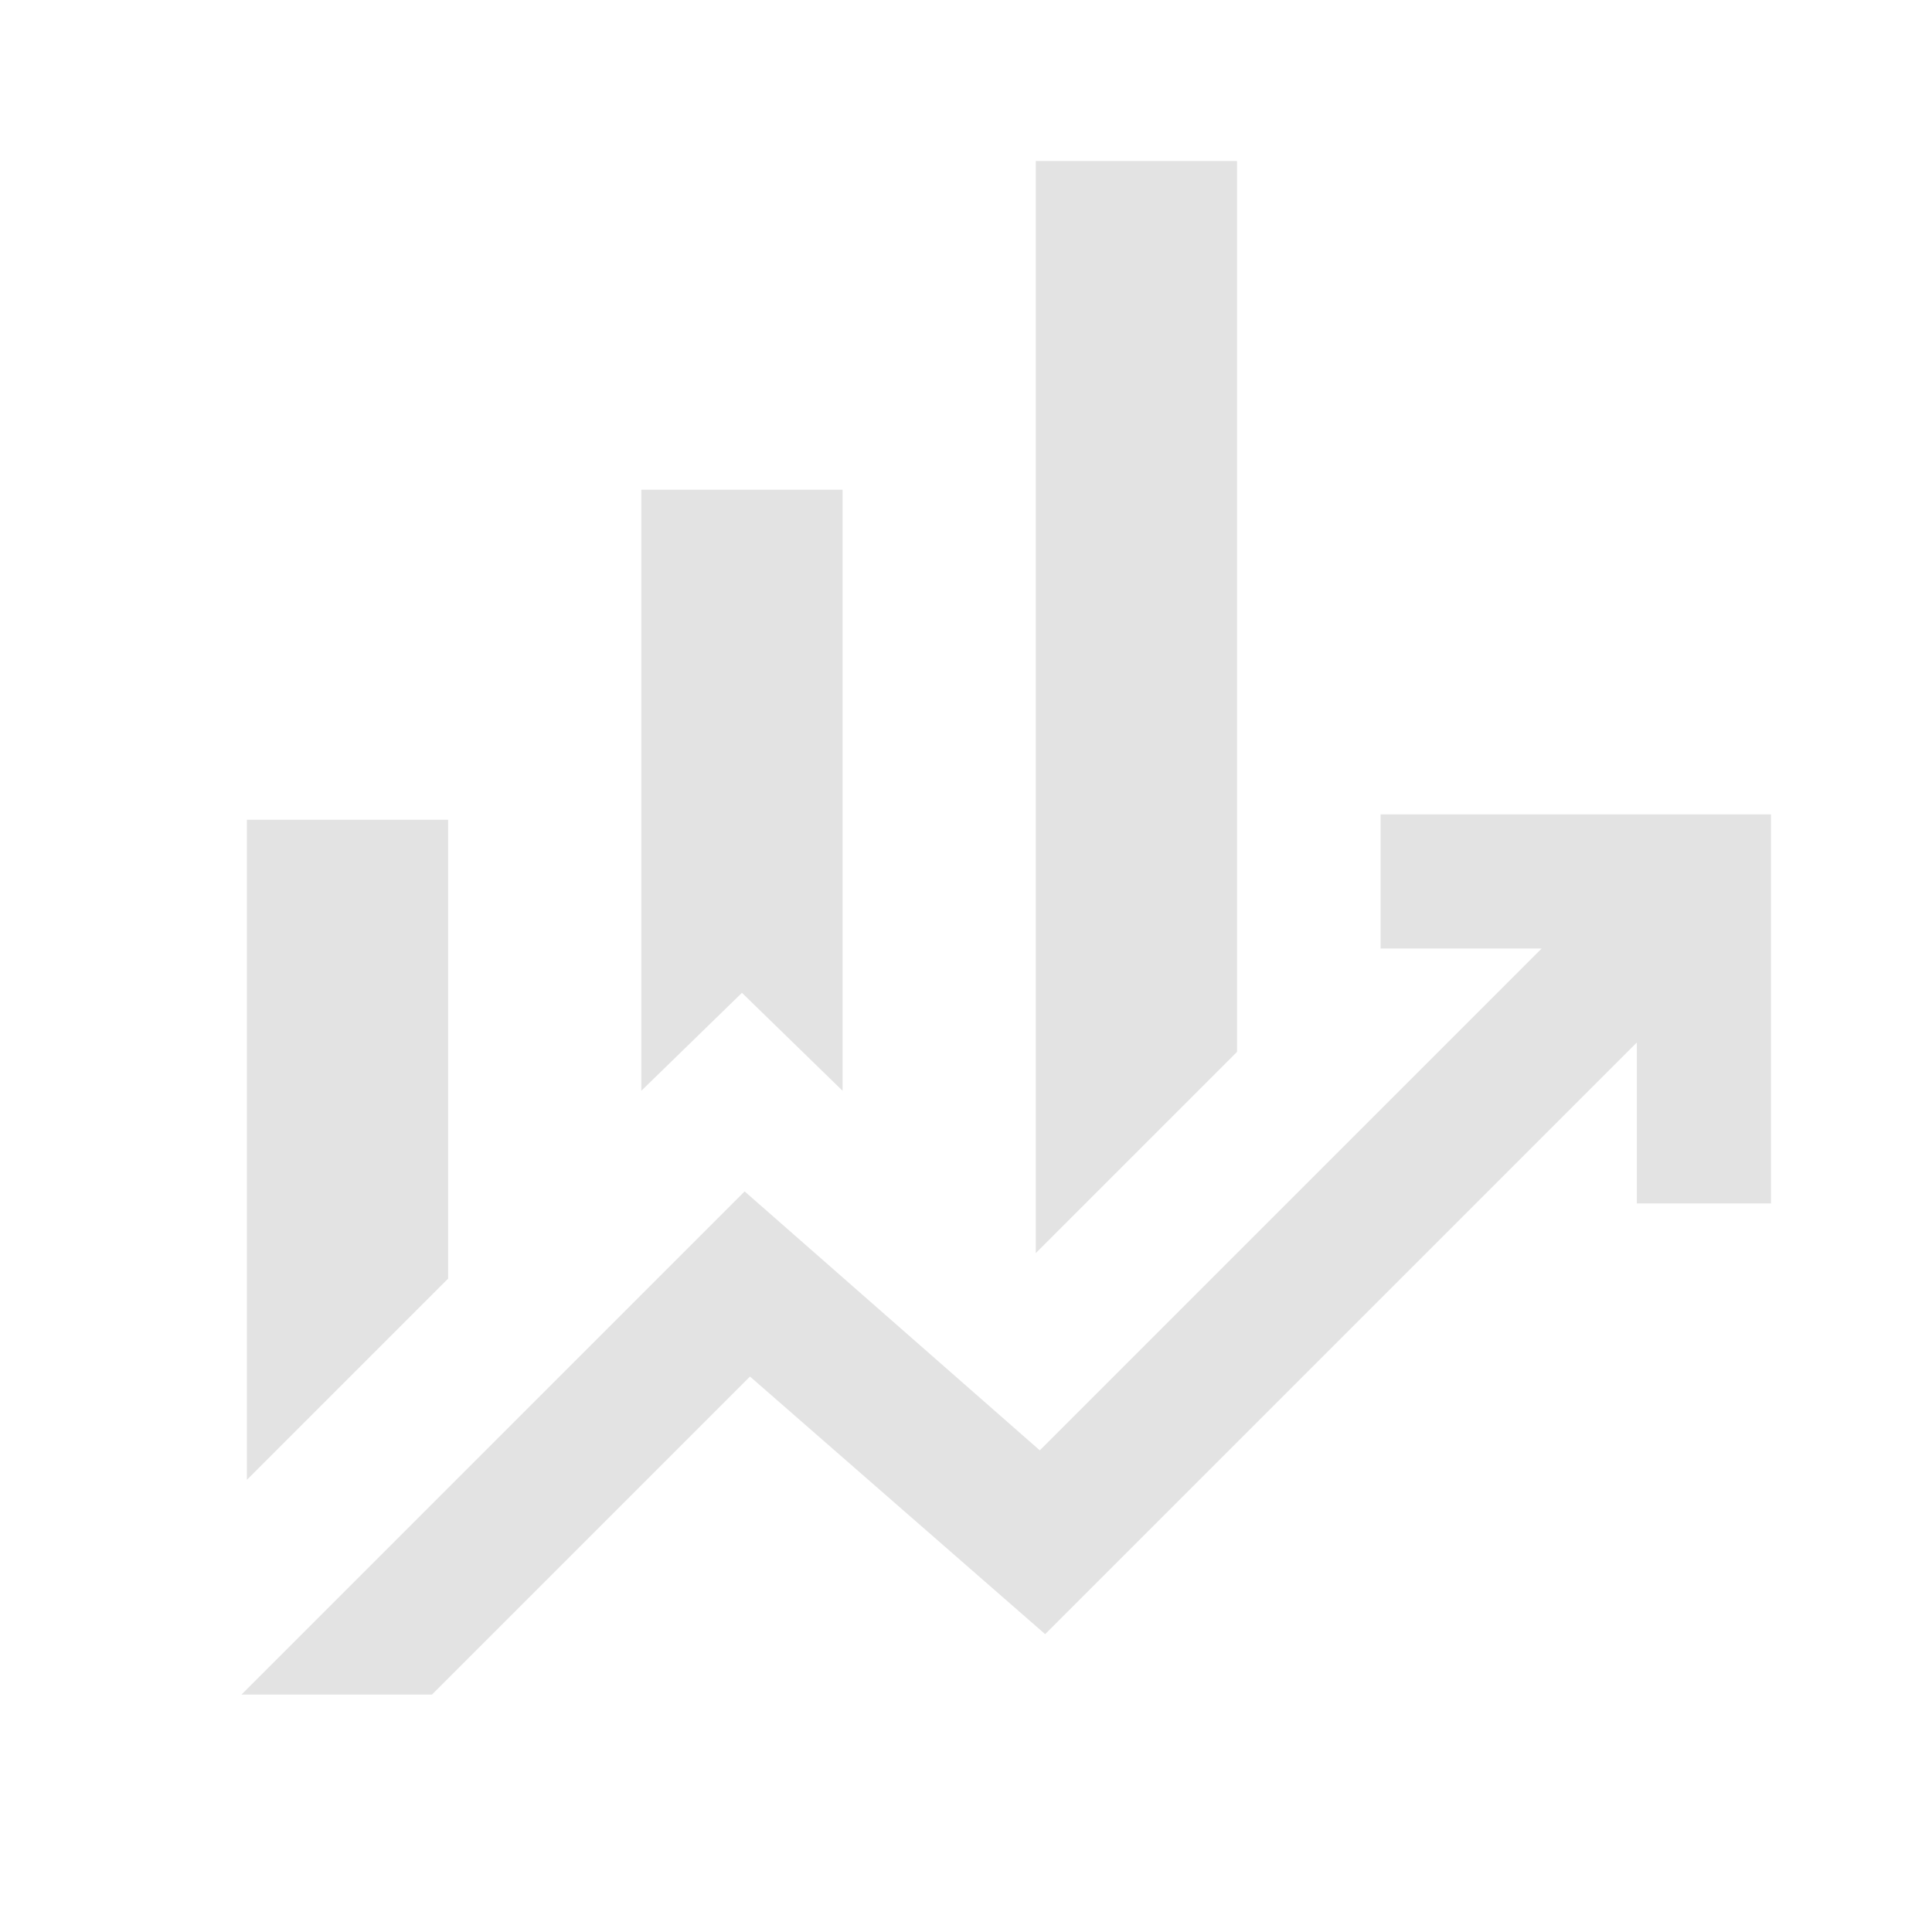
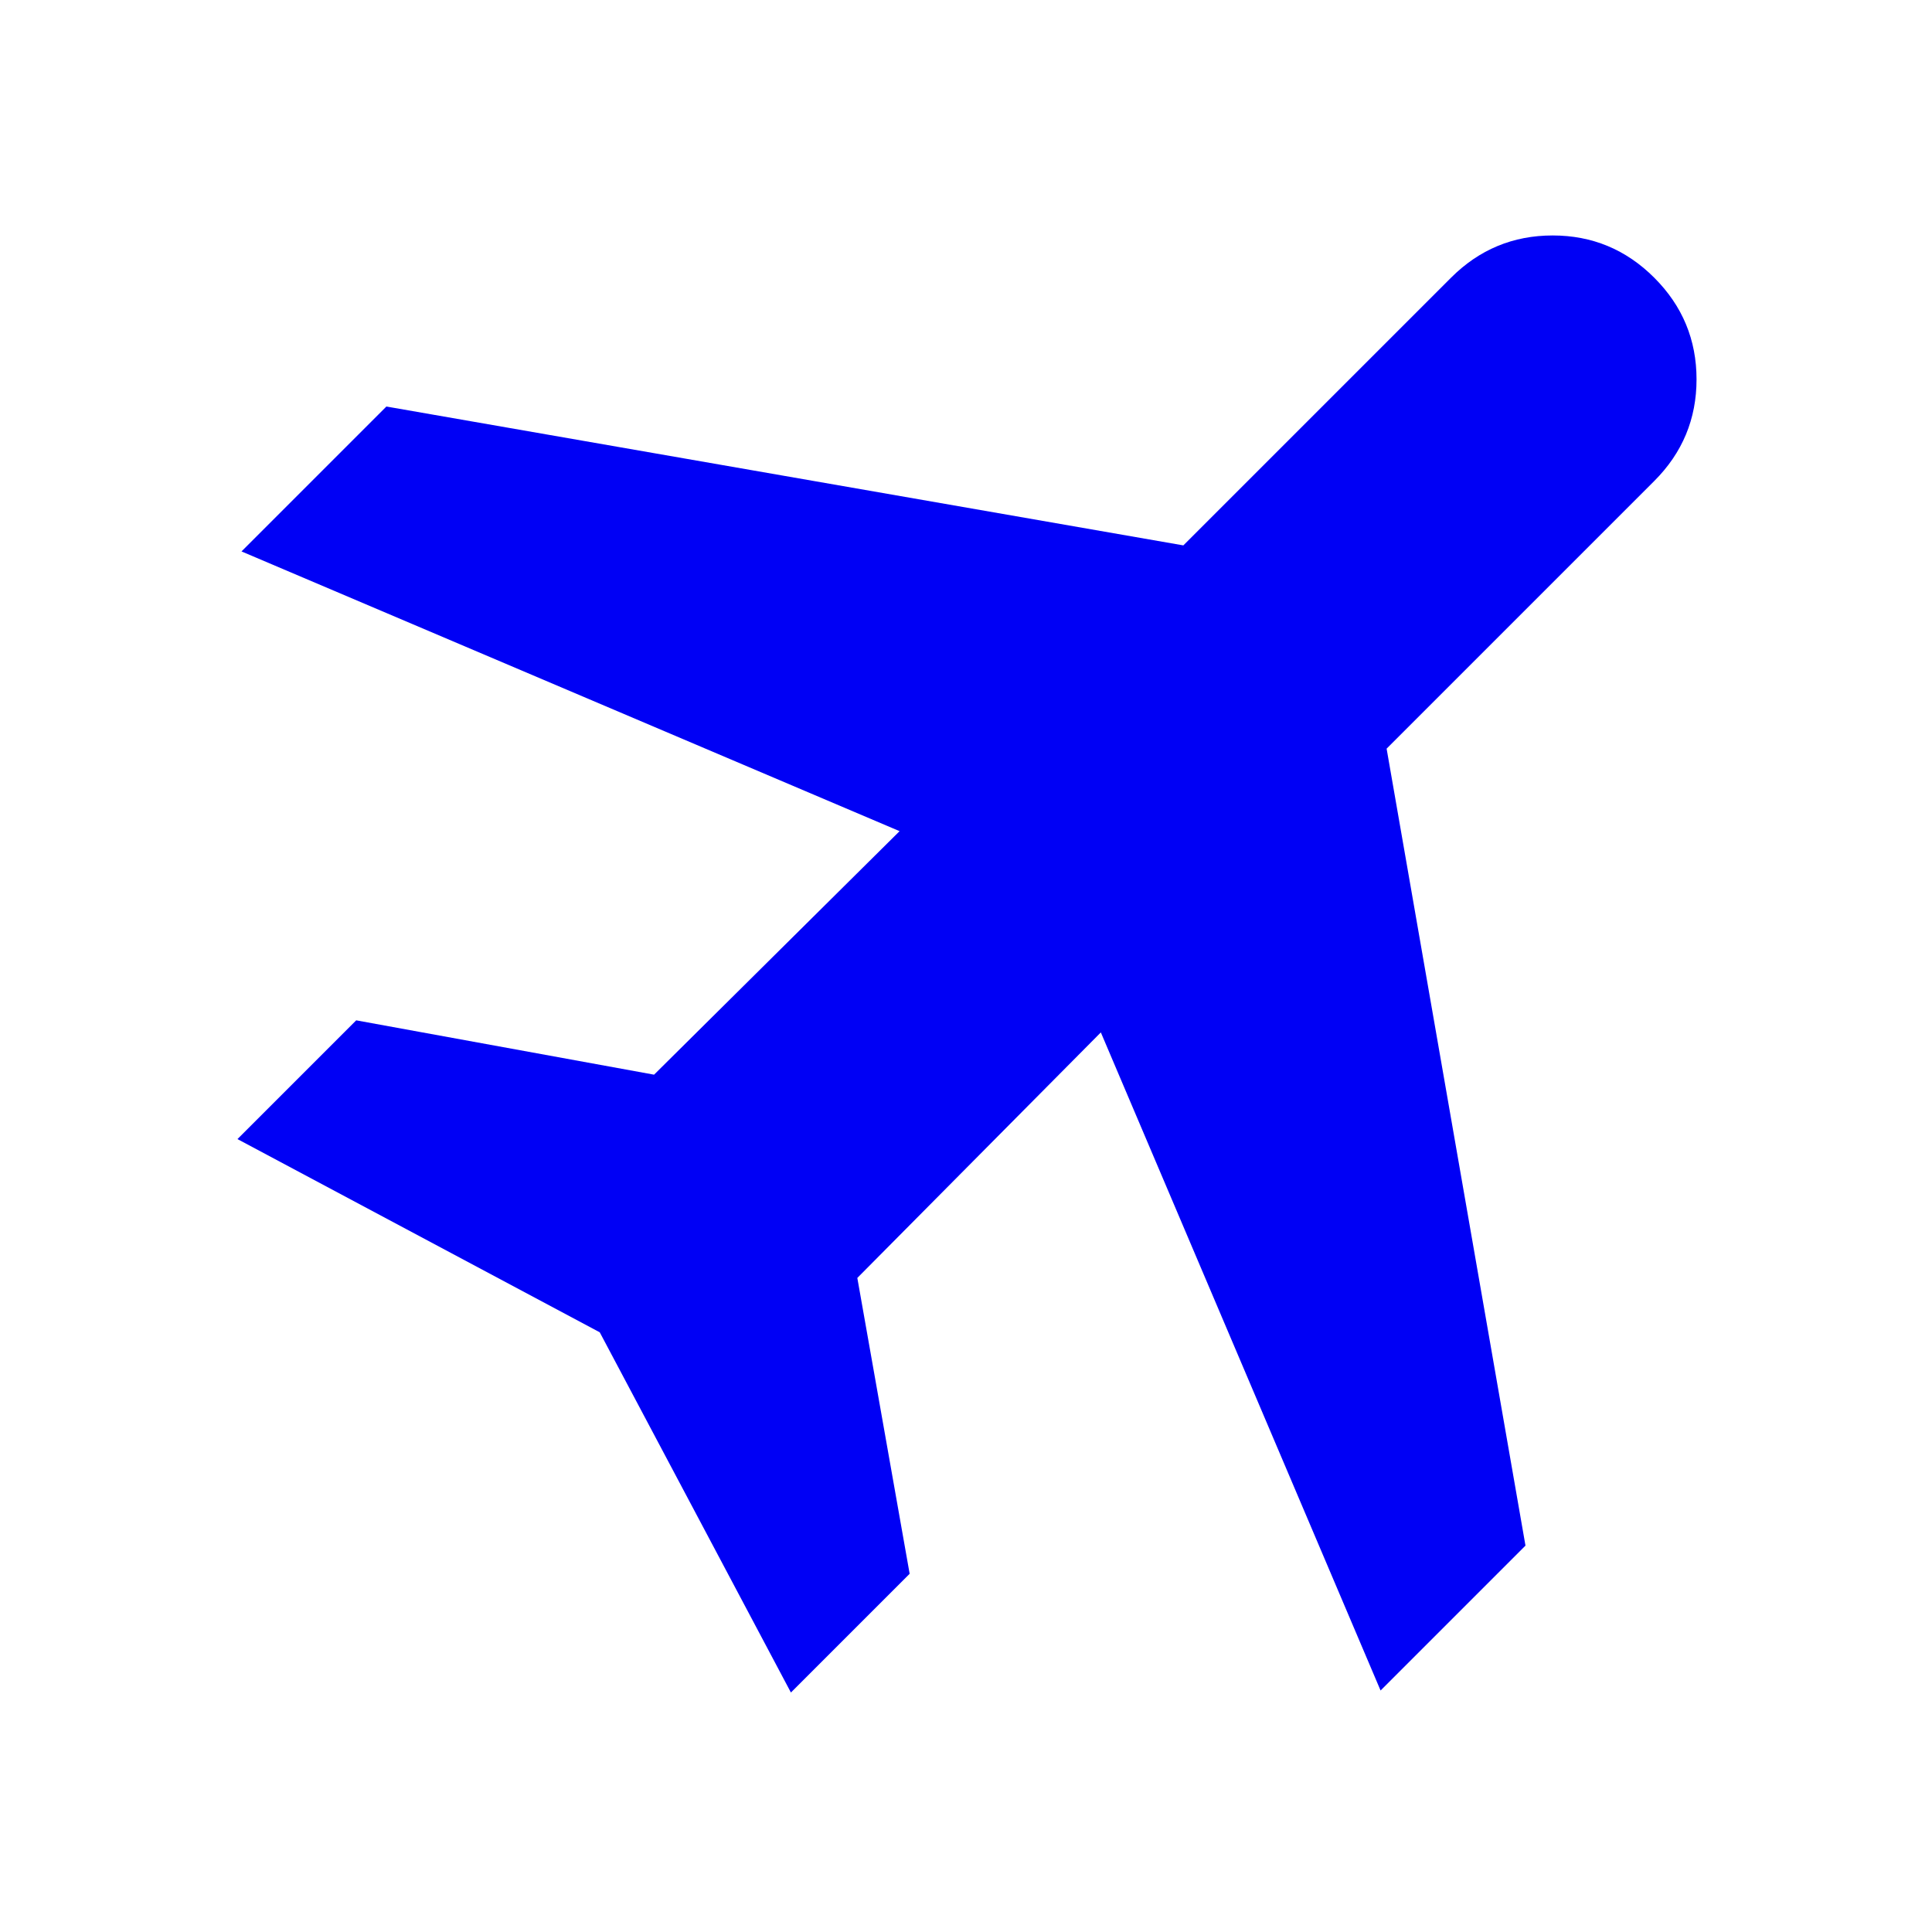
- <svg xmlns="http://www.w3.org/2000/svg" height="40px" viewBox="0 -960 960 960" width="40px" fill="#e3e3e3">
-   <path d="M318.67-418v-298.67h100V-418l-50-48.67-50 48.67Zm196 80.67V-880h100v442.67l-100 100Zm-392 112.66v-328h100v228l-100 100ZM120-118l250-250 146.67 128.67L766-488.67h-80v-66.66h194V-362h-66.67v-80l-294 294-146.66-128-158 158H120Z" />
+ <svg xmlns="http://www.w3.org/2000/svg" height="48px" viewBox="0 -960 960 960" width="48px" fill="#0000F5">
+   <path d="m393-119-95-179-180-96 59-59 148 27 122-121-327-139 72-72 396 69 133-133q21-21 50.5-21t50.5 21q21 21 21 50.5T822-721L689-588l69 396-72 72-139-327-121 122 26 147-59 59Z" />
</svg>
